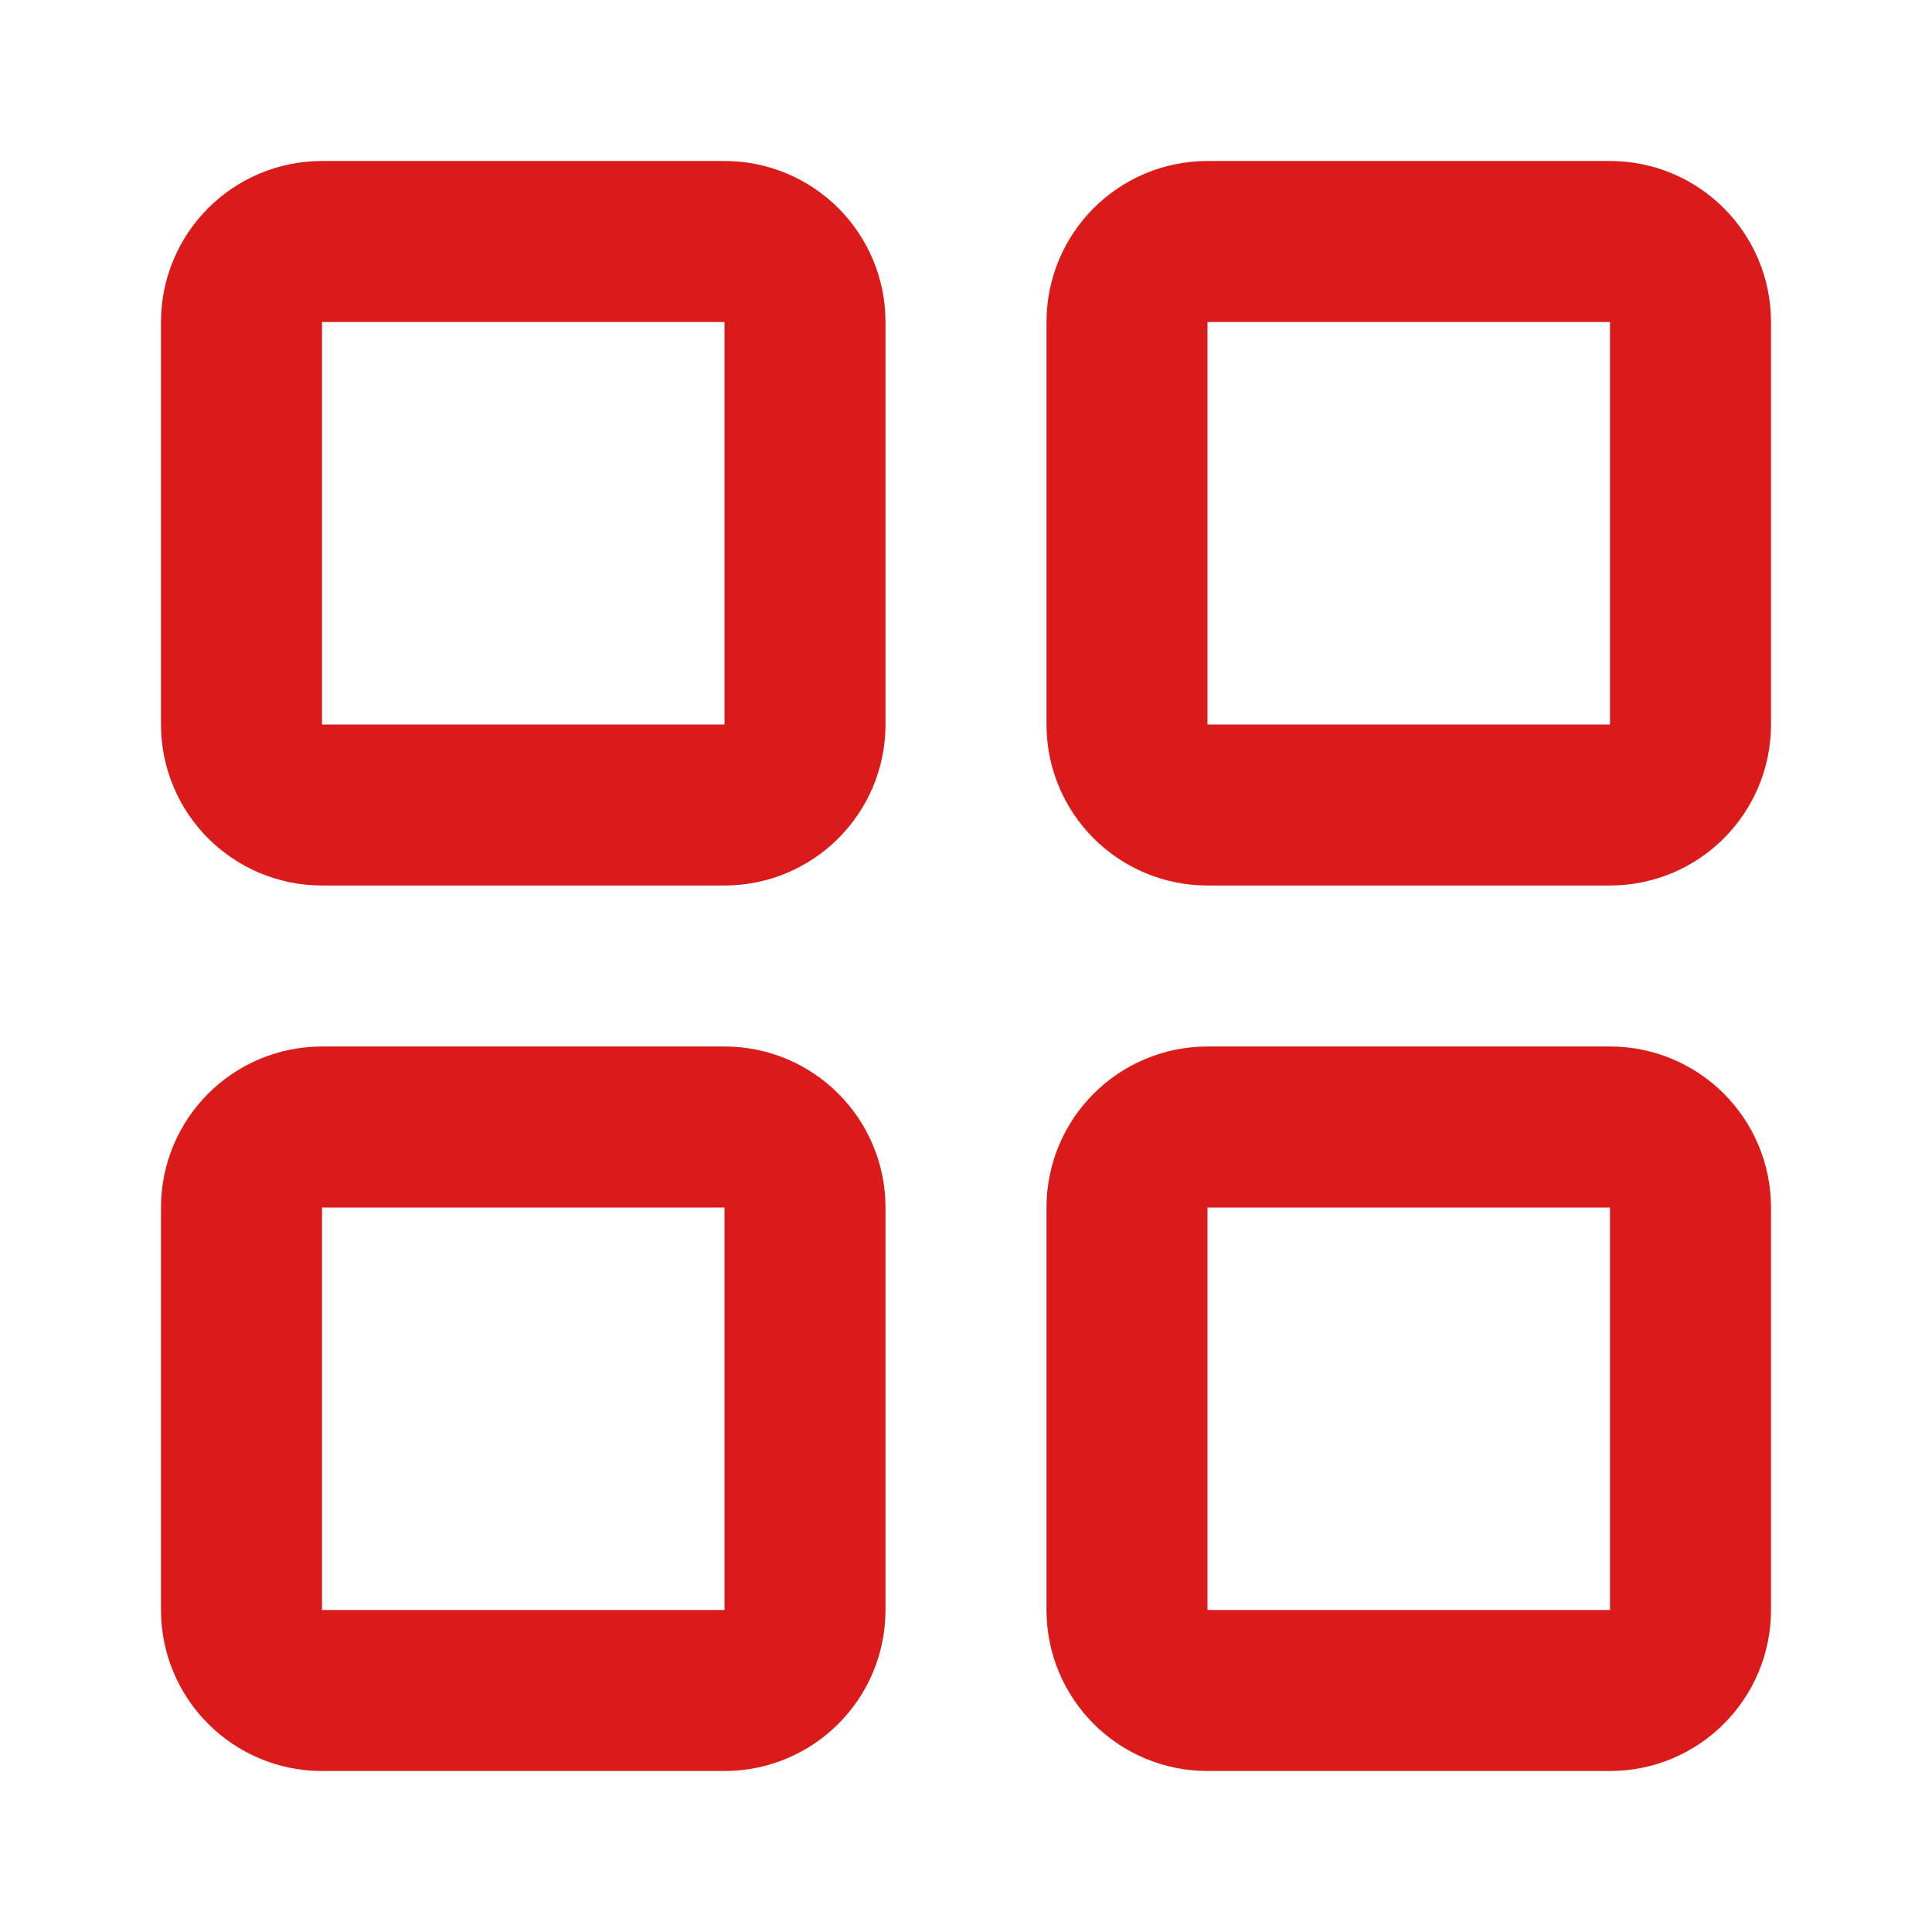
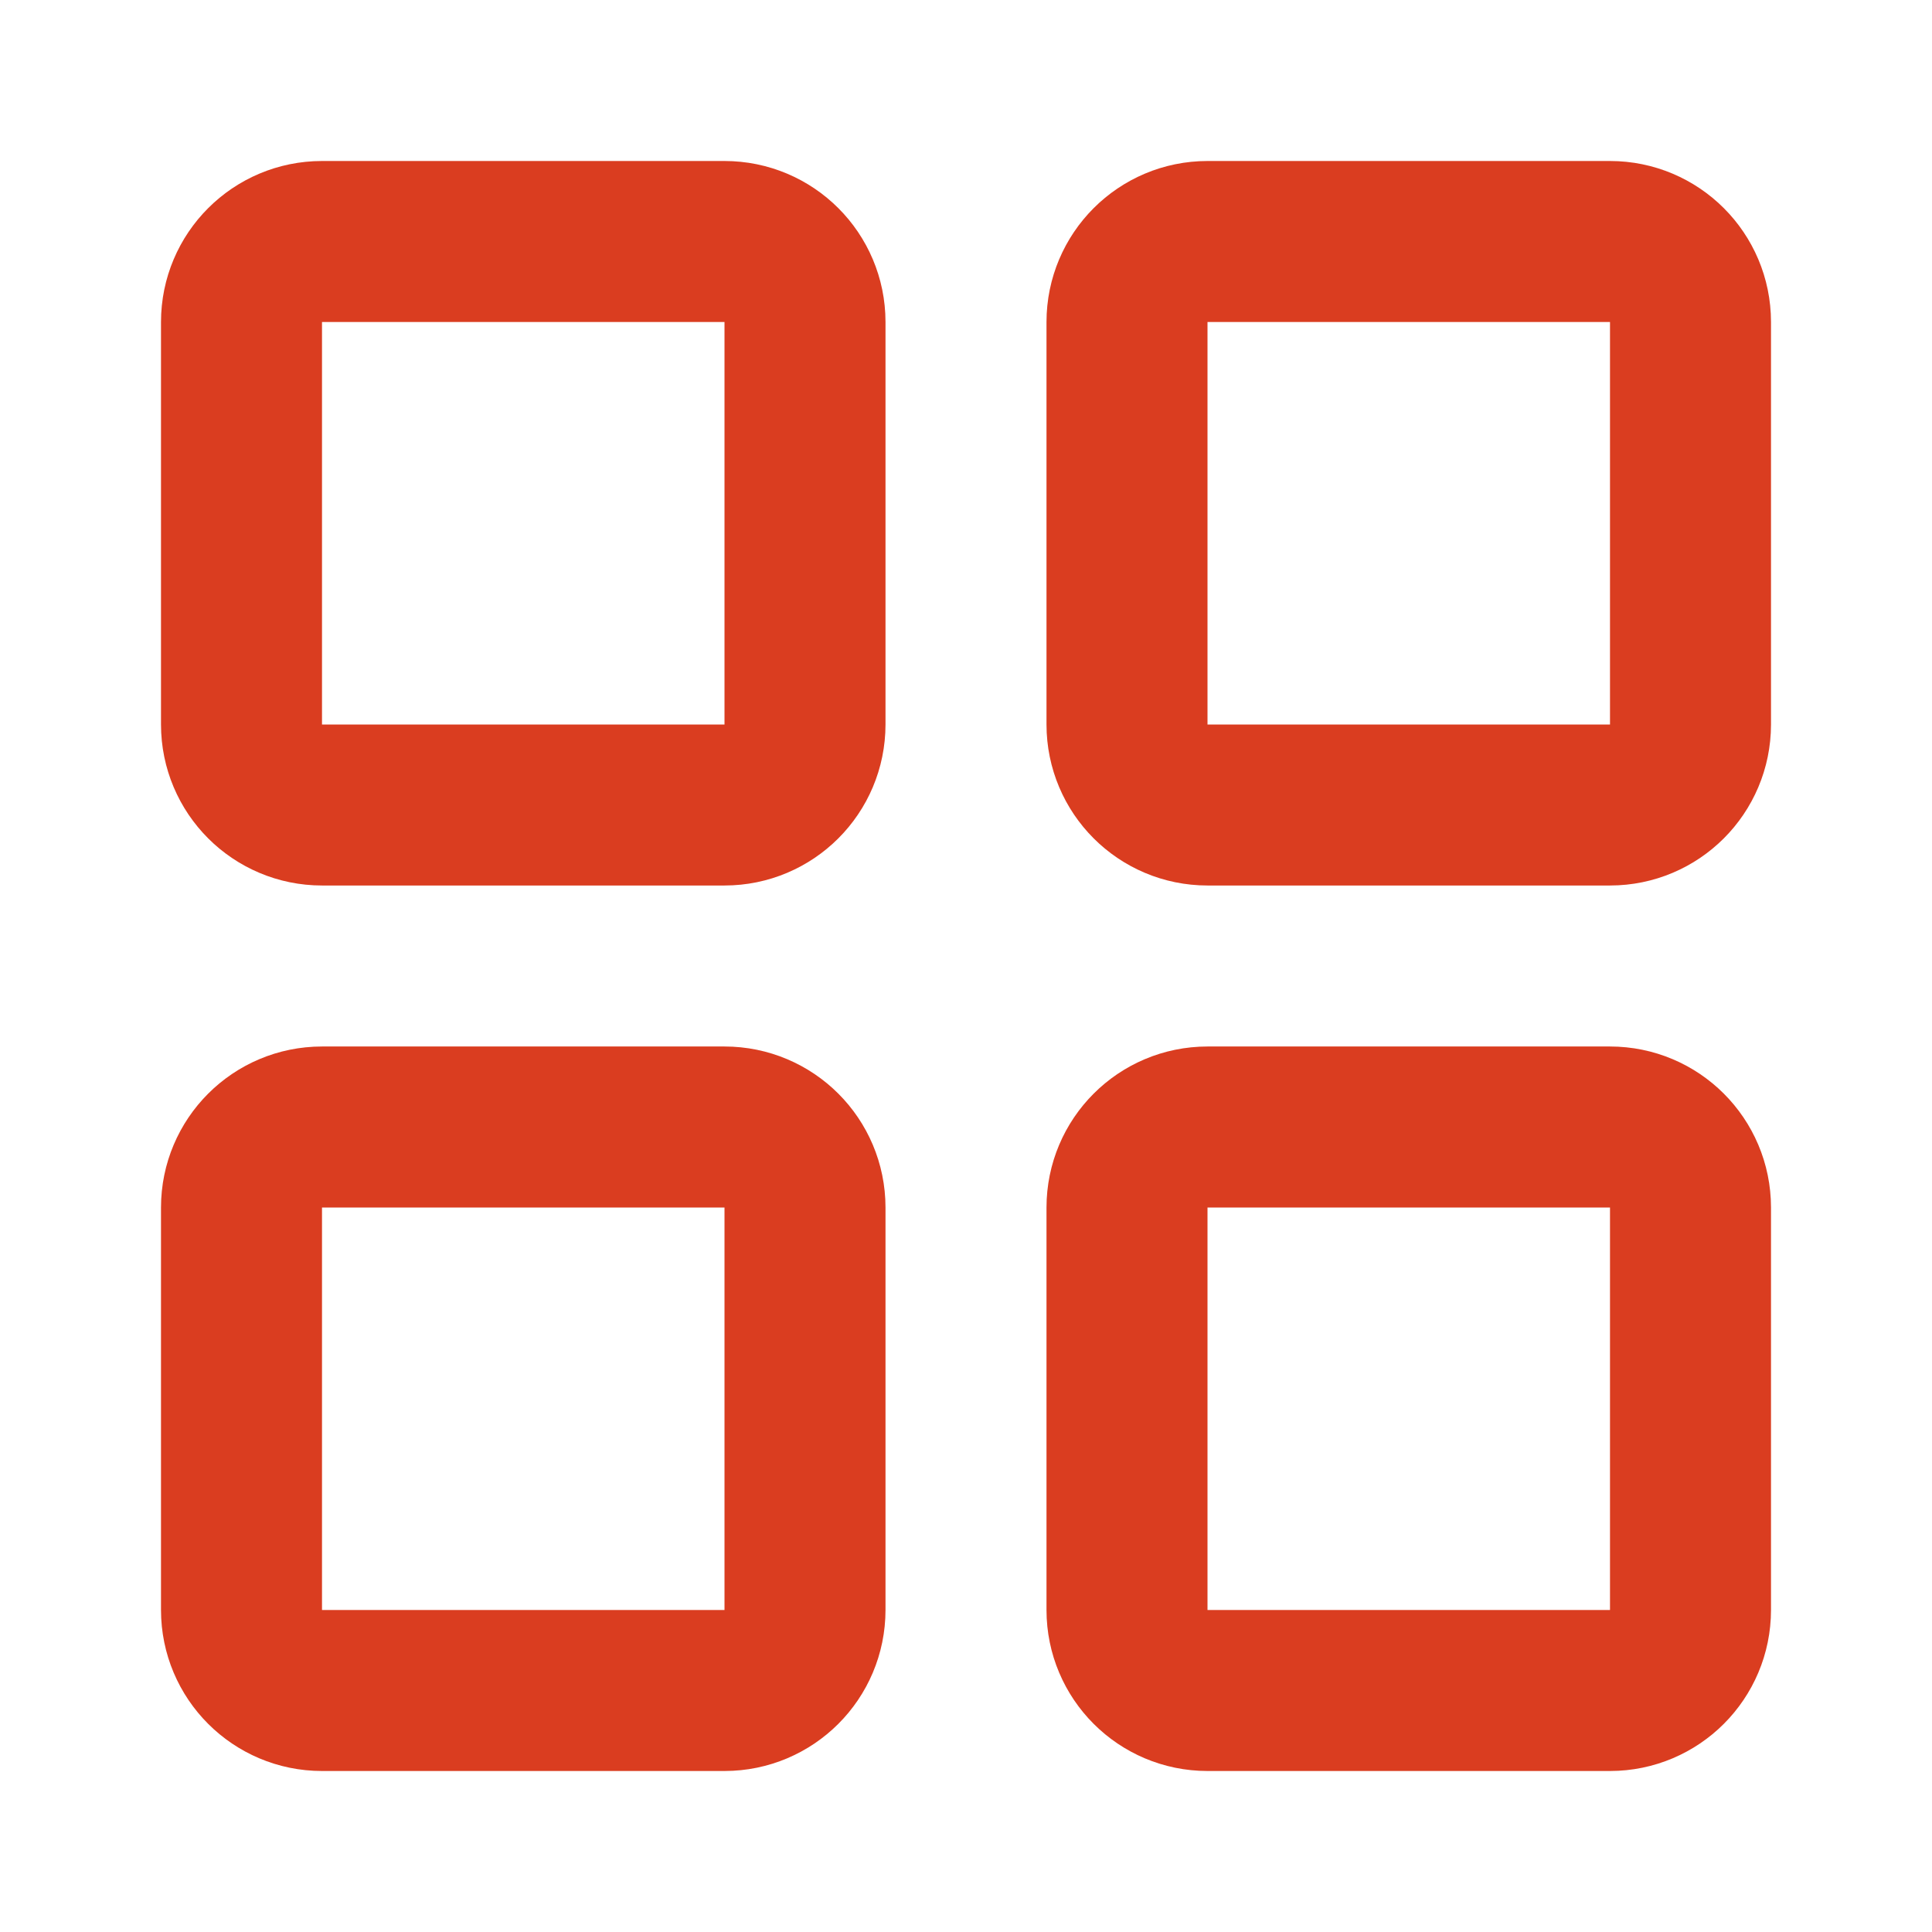
- <svg xmlns="http://www.w3.org/2000/svg" viewBox="0 0 24 24" fill="none" stroke="#DB1A1A" stroke-width="2" stroke-linecap="round" stroke-linejoin="round">
+ <svg xmlns="http://www.w3.org/2000/svg" viewBox="0 0 24 24" fill="none" stroke="#DA3D20" stroke-width="2" stroke-linecap="round" stroke-linejoin="round">
  <rect x="3" y="3" width="7" height="7" rx="1" />
  <rect x="14" y="3" width="7" height="7" rx="1" />
  <rect x="3" y="14" width="7" height="7" rx="1" />
  <rect x="14" y="14" width="7" height="7" rx="1" />
</svg>
